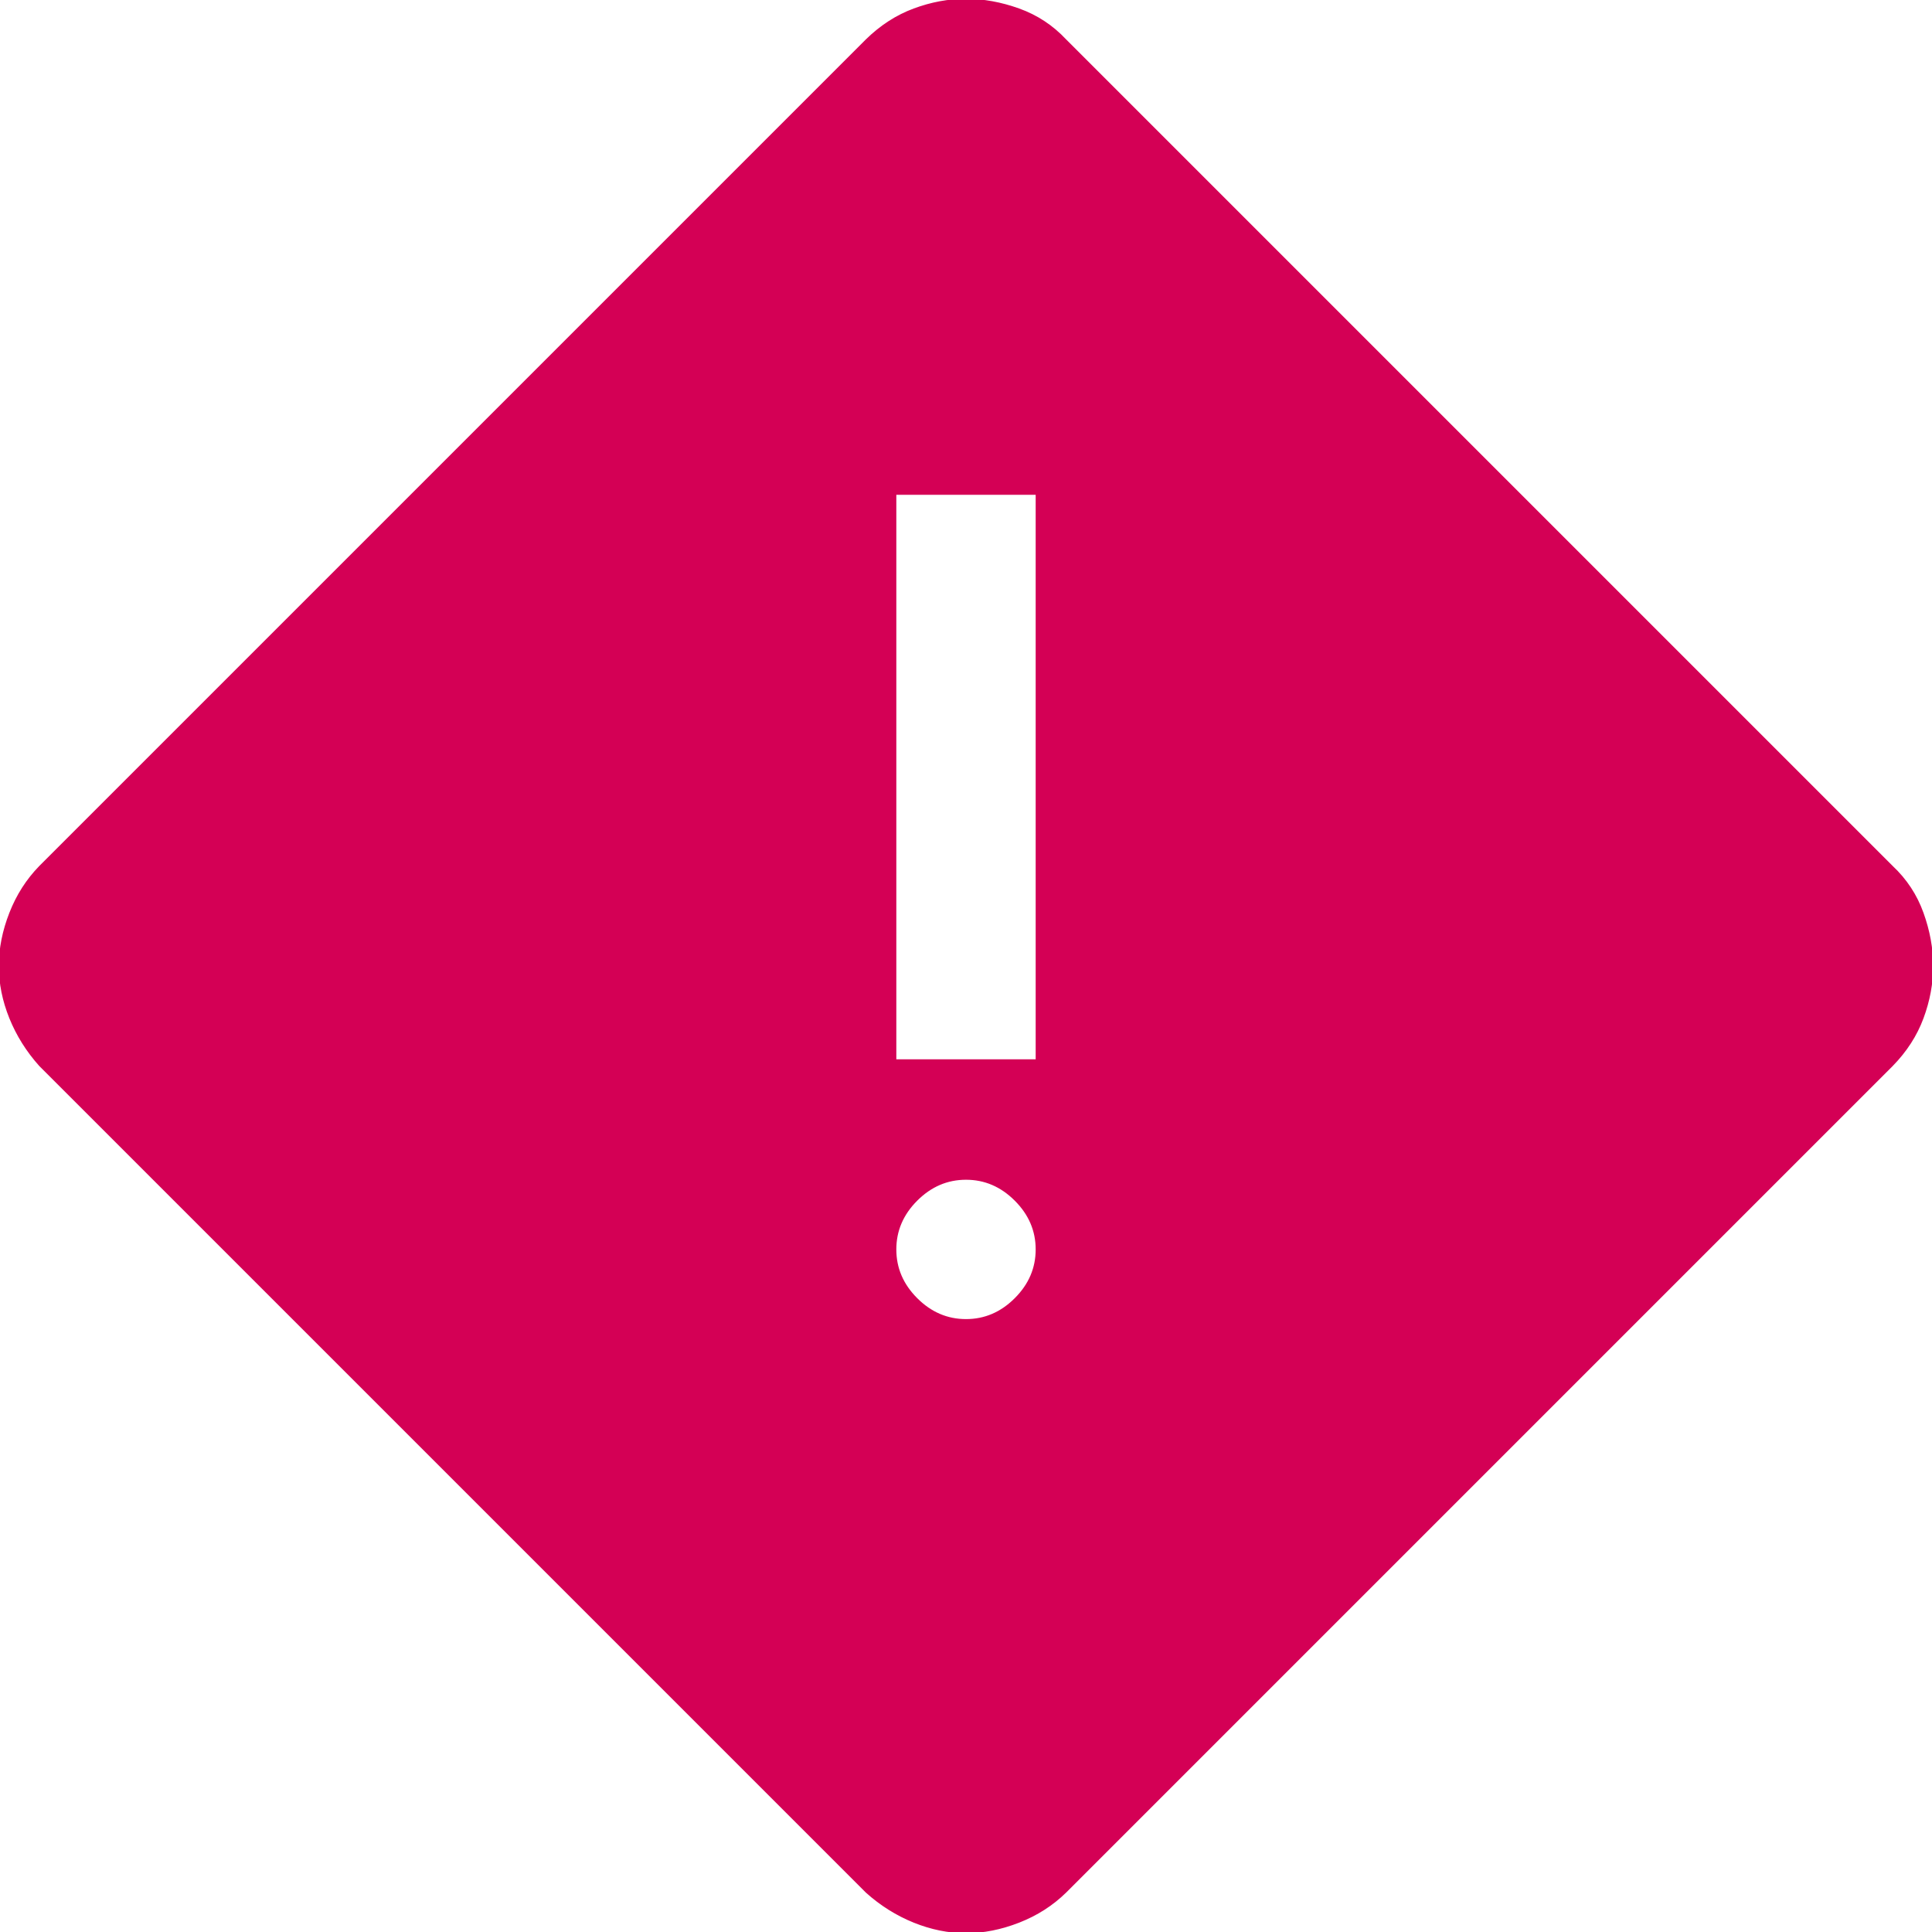
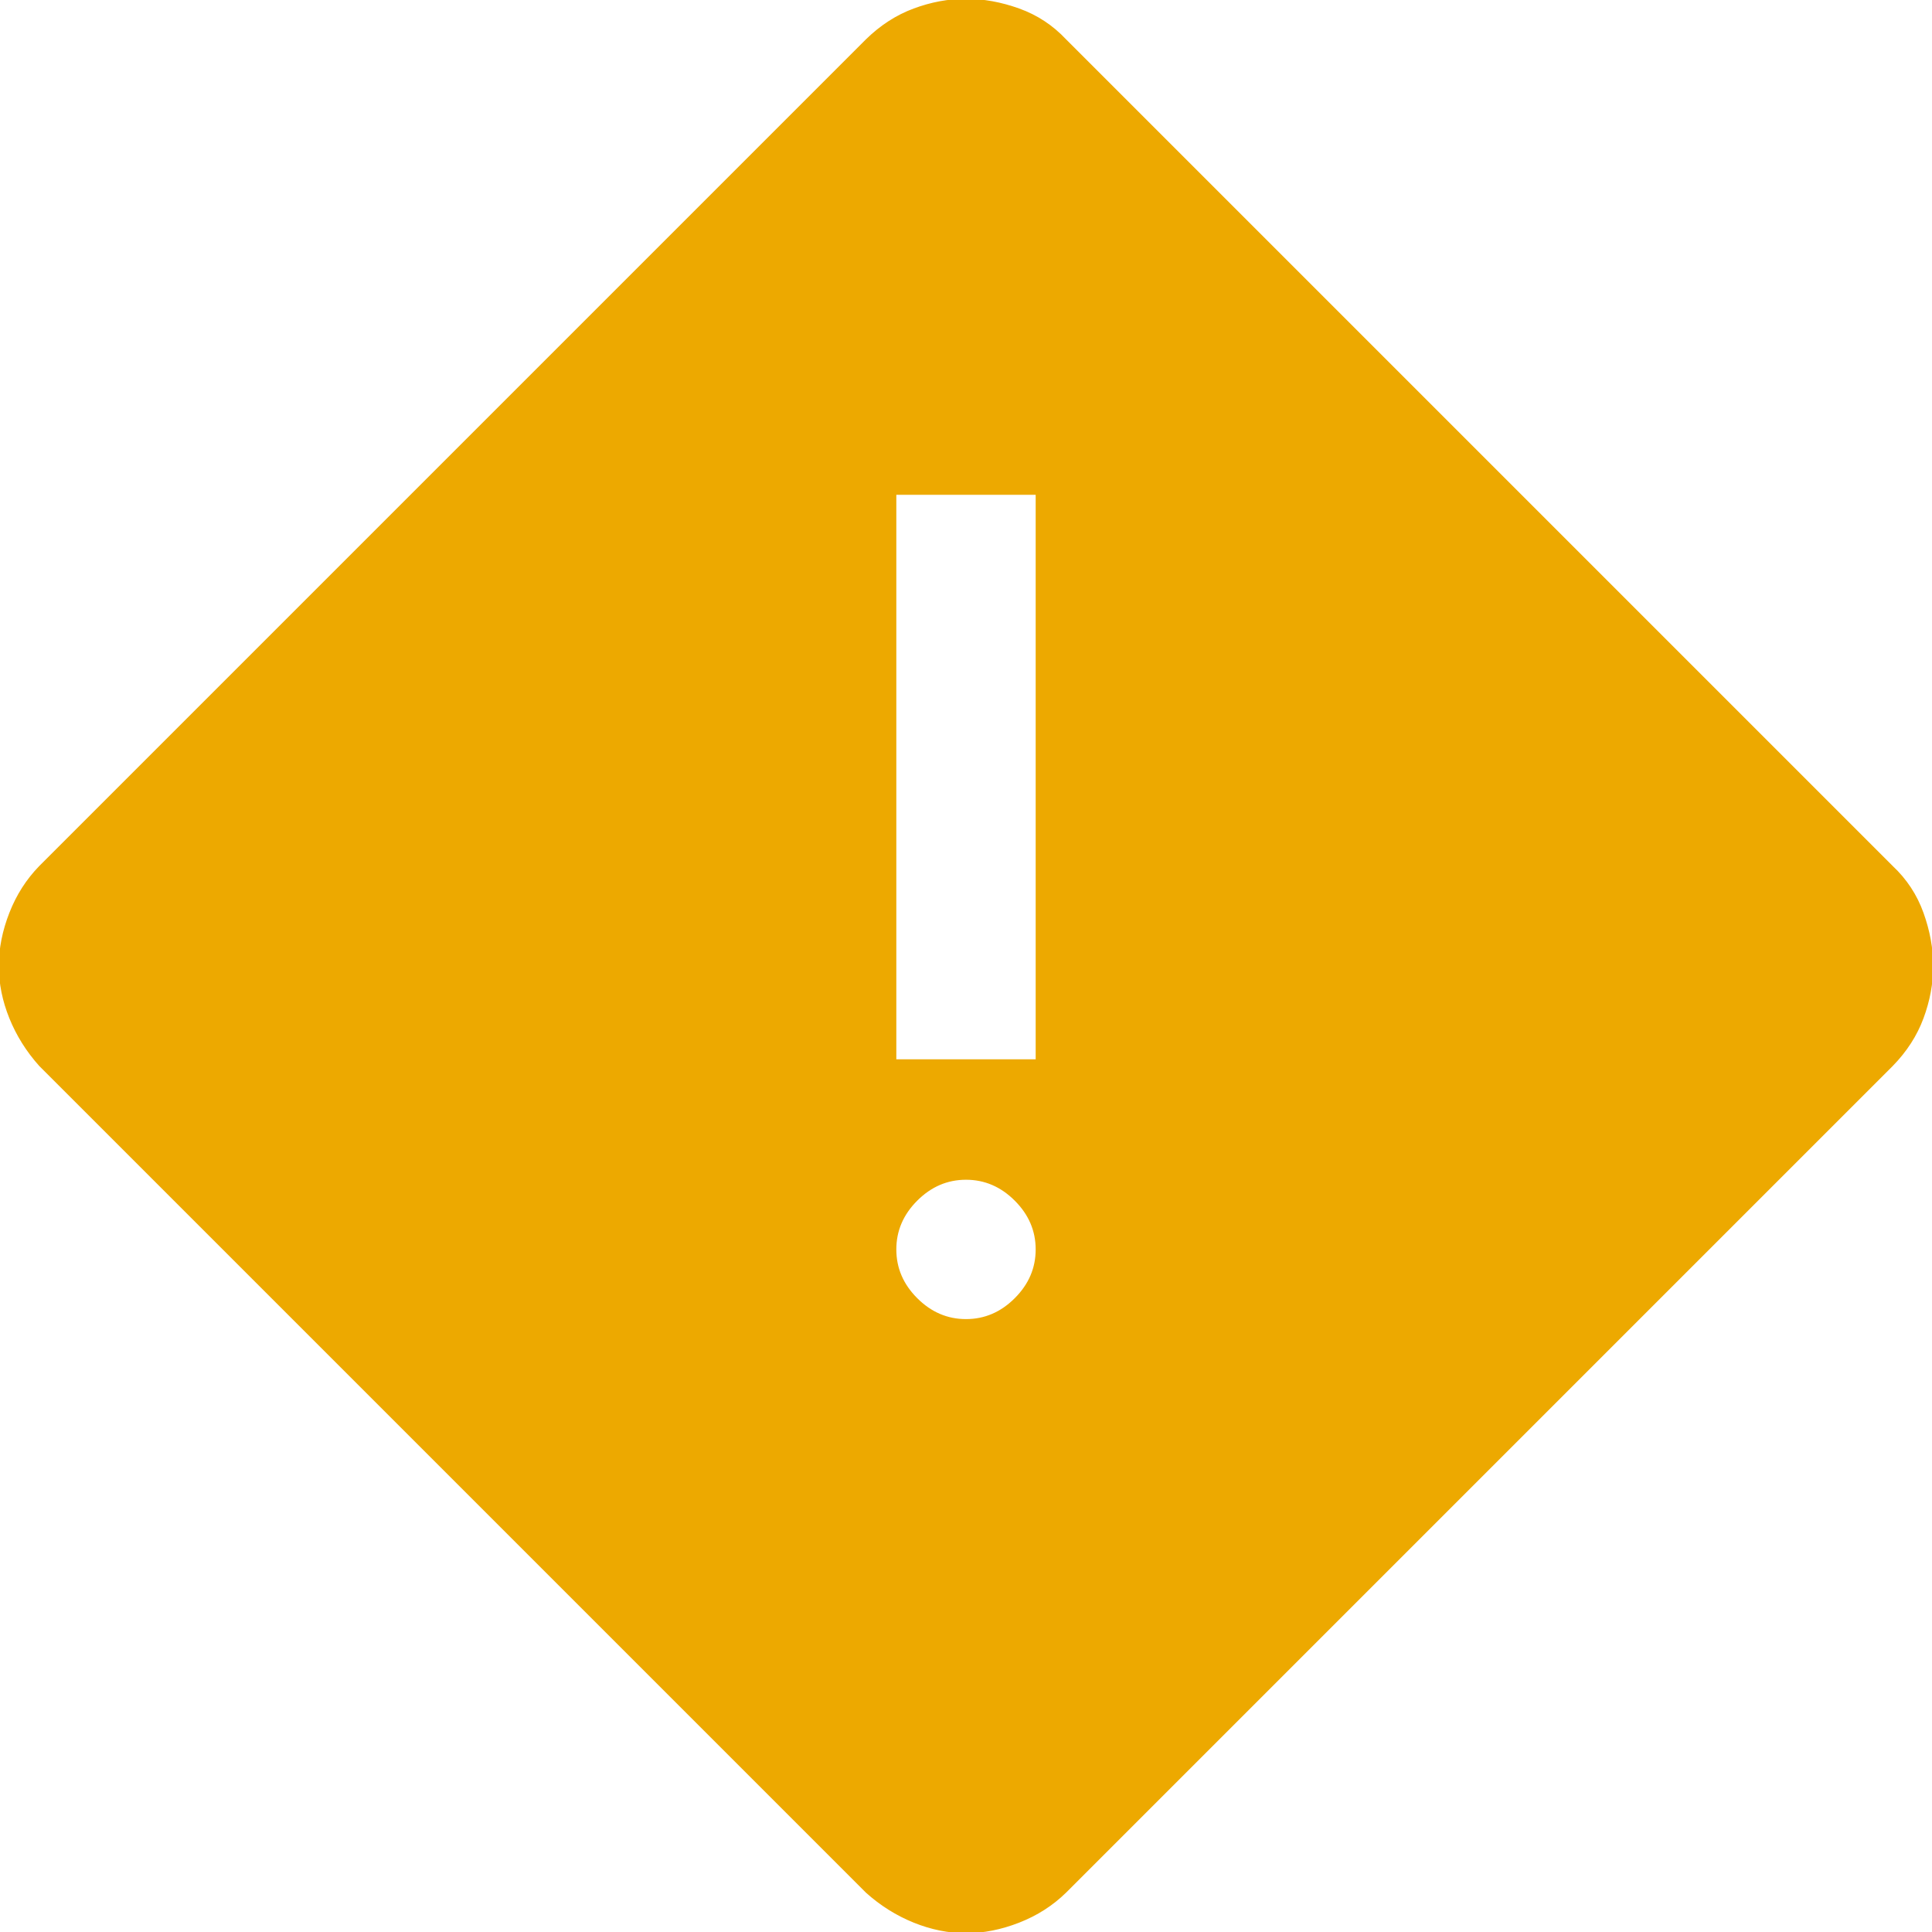
<svg xmlns="http://www.w3.org/2000/svg" version="1.1" viewBox="3.55 3.55 40.9 40.9" width="40" height="40" fill="none">
-   <svg height="48px" viewBox="0 -960 960 960" width="48px" fill="#d40055" stroke="#d40055">
-     <path d="M480-71q-11 0-21.96-4.43Q447.07-79.87 438-88L88-438q-8.13-9.07-12.57-20.04Q71-469 71-480t4.43-22.34Q79.87-513.68 88-522l350-350q9.07-8.87 20.04-12.93Q469-889 480-889t22.34 4.07Q513.68-880.87 522-872l350 350q8.87 8.32 12.93 19.66Q889-491 889-480t-4.07 21.96Q880.87-447.07 872-438L522-88q-8.32 8.13-19.66 12.57Q491-71 480-71Zm-30-369h60v-240h-60v240Zm30 110q12 0 21-9t9-21q0-12-9-21t-21-9q-12 0-21 9t-9 21q0 12 9 21t21 9Z" fill="#d40055" stroke="#d40055" />
+   <svg height="48px" viewBox="0 -960 960 960" width="48px" fill="#eda900" stroke="#eda900">
+     <path d="M480-71q-11 0-21.96-4.43Q447.07-79.87 438-88L88-438q-8.13-9.07-12.57-20.04Q71-469 71-480t4.43-22.34Q79.87-513.68 88-522l350-350q9.07-8.87 20.04-12.93Q469-889 480-889t22.34 4.07Q513.68-880.87 522-872l350 350q8.87 8.32 12.93 19.66Q889-491 889-480t-4.07 21.96Q880.87-447.07 872-438L522-88q-8.32 8.13-19.66 12.57Q491-71 480-71Zm-30-369h60v-240h-60v240Zm30 110q12 0 21-9t9-21q0-12-9-21t-21-9q-12 0-21 9t-9 21q0 12 9 21t21 9Z" fill="#eda900" stroke="#eda900" />
  </svg>
</svg>
